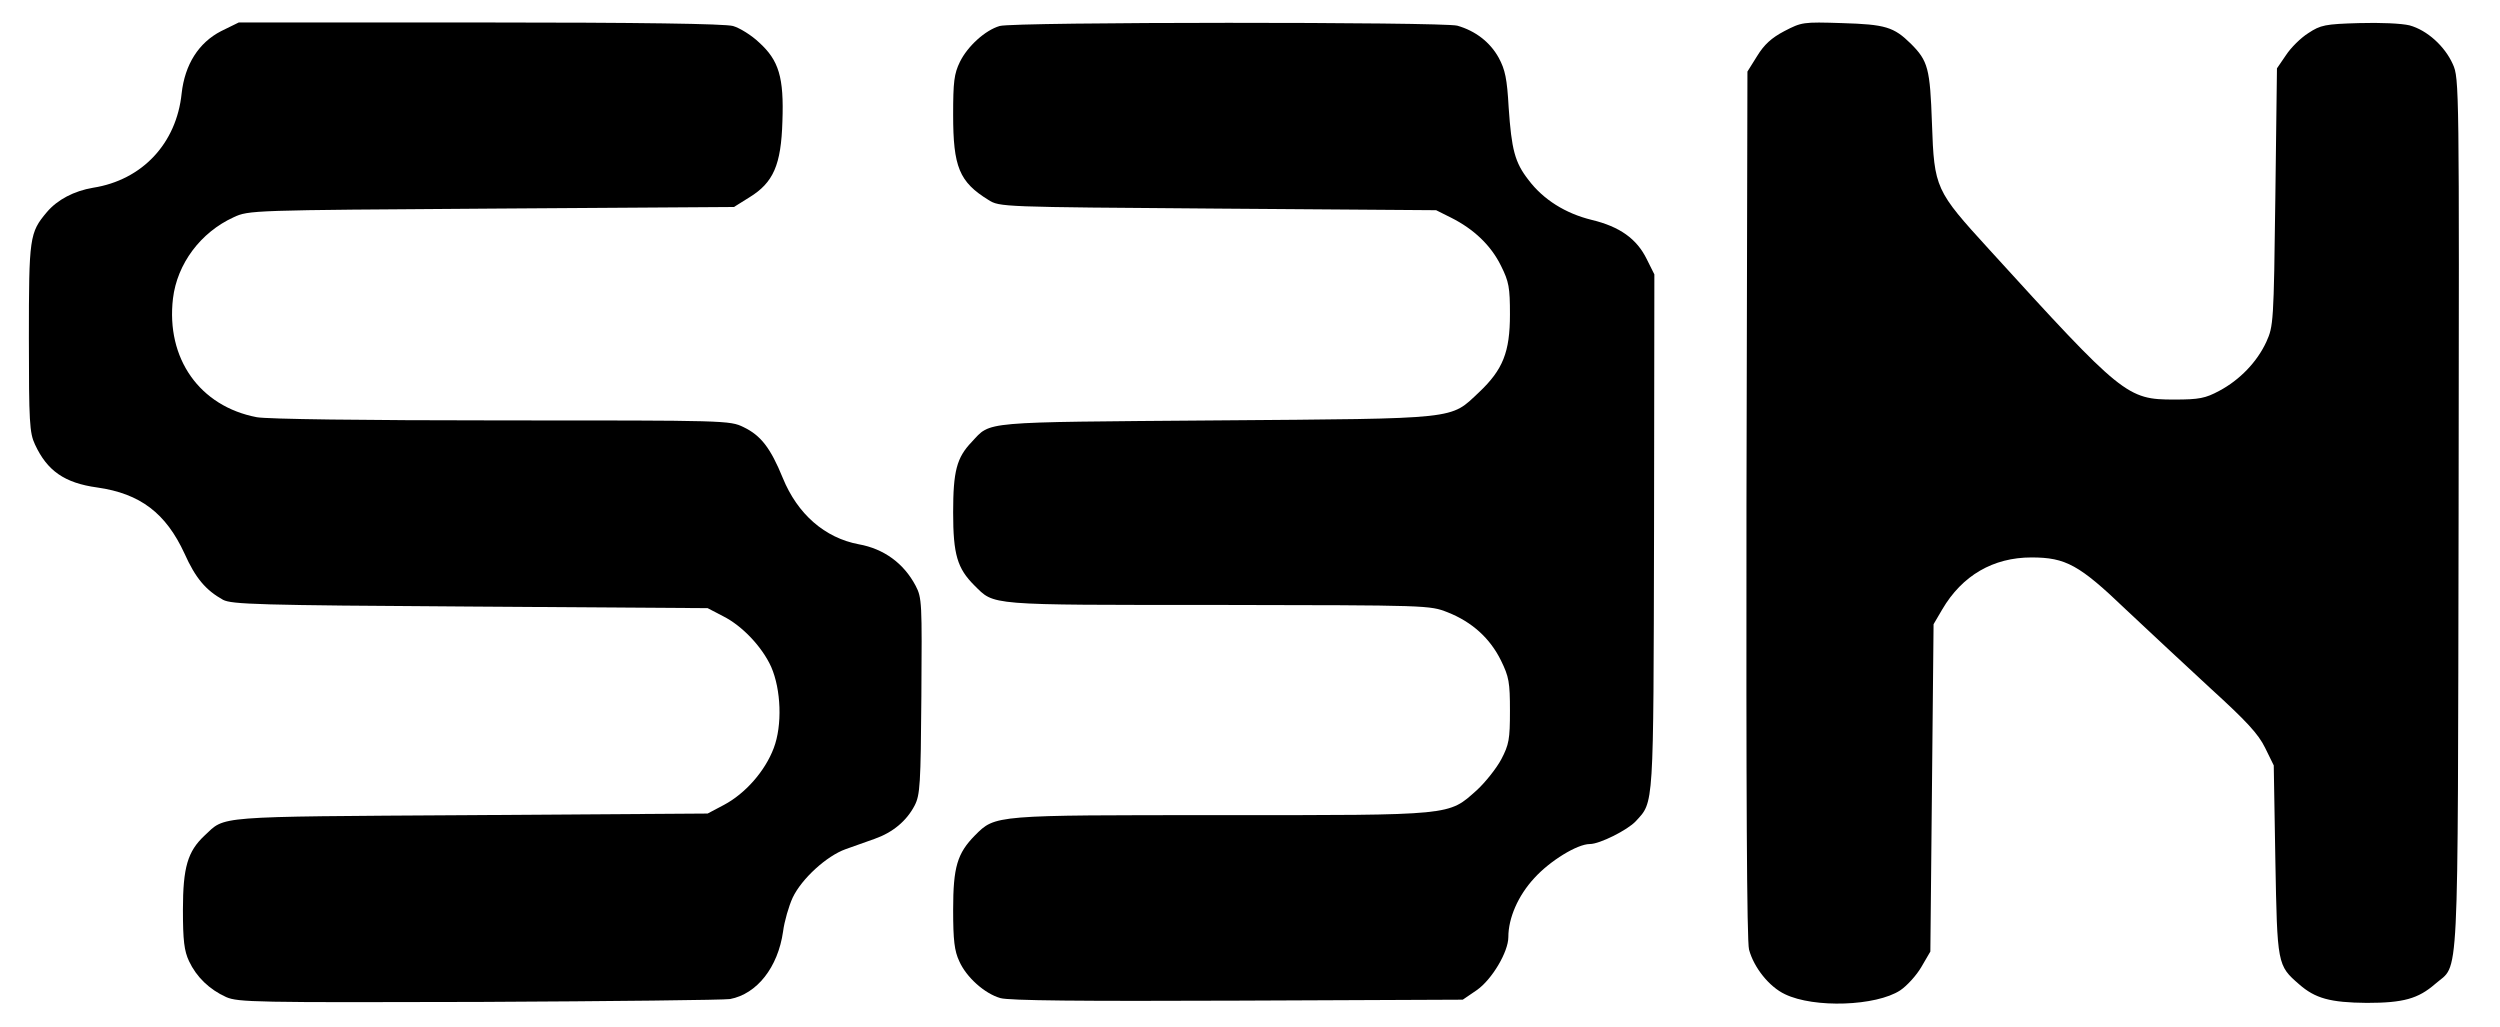
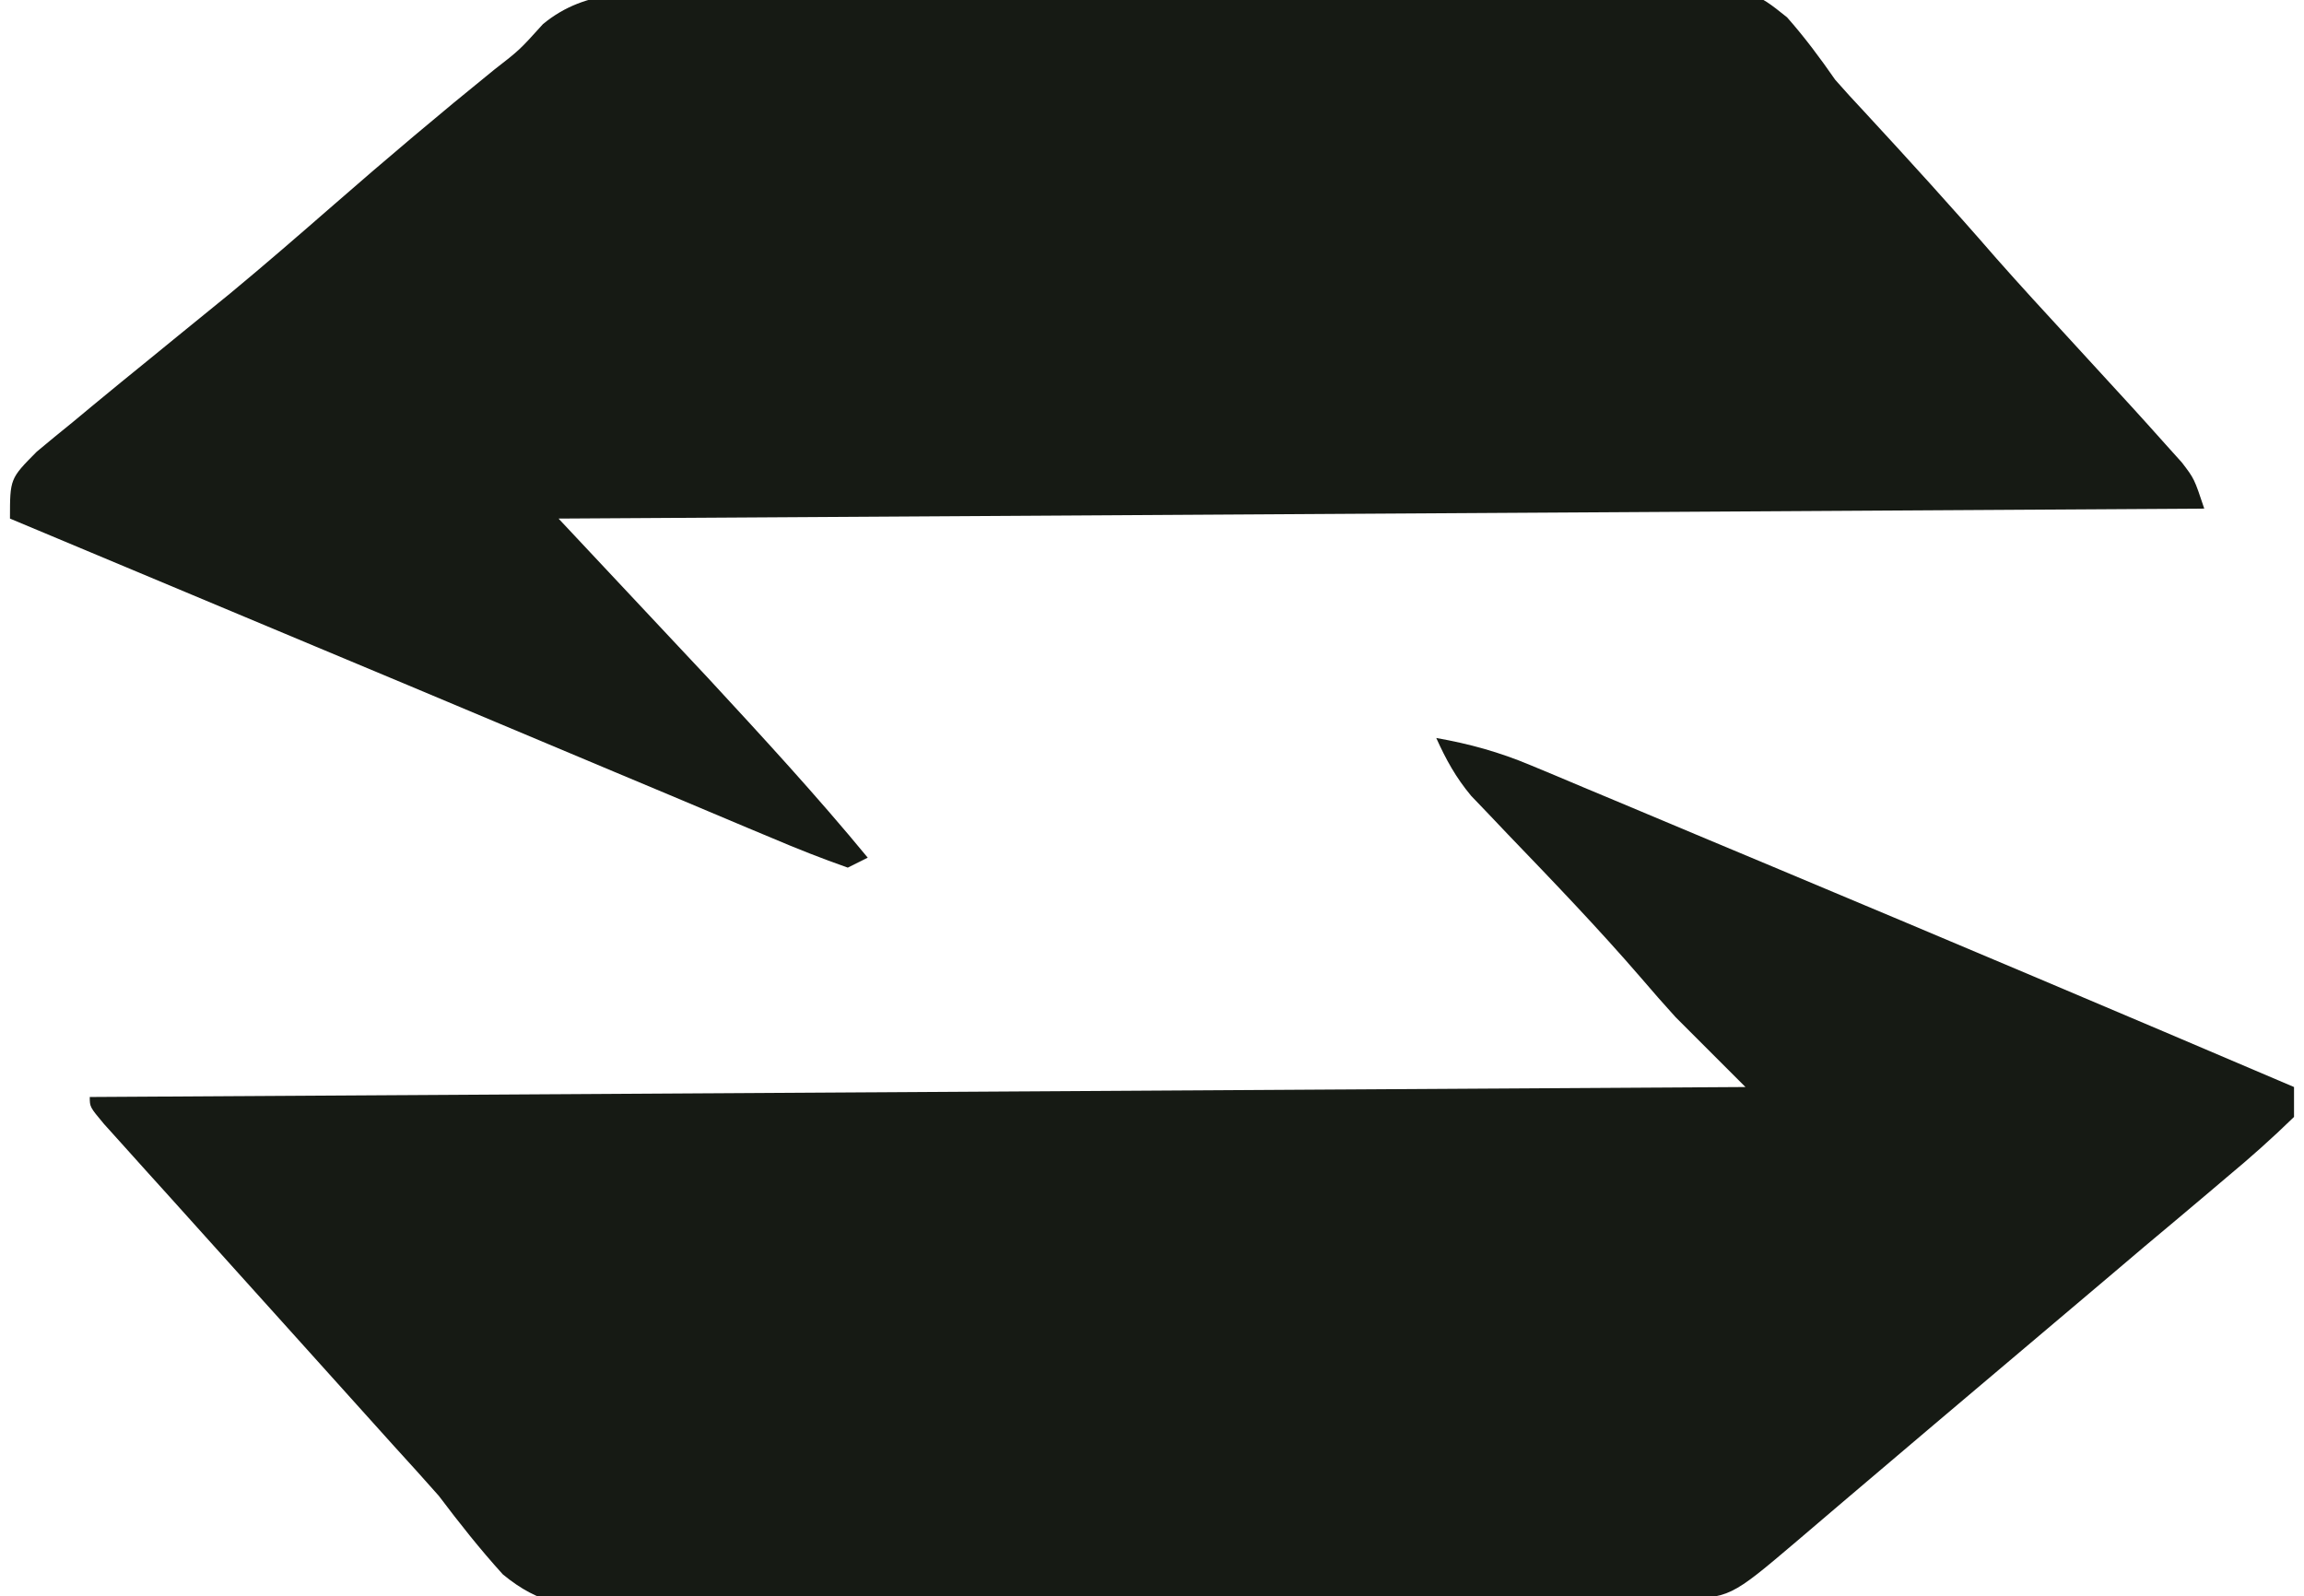
- <svg xmlns="http://www.w3.org/2000/svg" version="1.0" width="779pt" height="320pt" viewBox="0 0 779 320" preserveAspectRatio="xMidYMid meet" id="svg3">
-   <defs id="defs3" />
-   <g transform="translate(0,320) scale(0.1,-0.1)" fill="#000000" stroke="none" id="g3" style="fill:#000;fill-opacity:1">
-     <path d="M689 3103 c-70 -36 -113 -104 -123 -194 -16 -156 -123 -270 -276 -294 -59 -10 -111 -37 -144 -76 -54 -64 -56 -78 -56 -393 0 -261 2 -295 19 -331 38 -82 92 -120 194 -134 134 -19 214 -80 272 -206 34 -76 66 -114 120 -144 27 -14 107 -17 770 -21 l740 -5 48 -25 c60 -30 122 -96 150 -158 31 -71 35 -182 8 -253 -27 -72 -89 -142 -155 -177 l-51 -27 -740 -5 c-809 -5 -761 -2 -828 -64 -52 -49 -67 -98 -67 -231 0 -96 4 -128 19 -160 23 -49 63 -88 116 -112 37 -16 91 -17 790 -15 413 2 764 6 780 9 84 16 149 99 165 210 4 32 18 80 30 106 28 59 106 130 165 151 25 9 65 23 90 32 57 20 100 56 125 104 17 33 19 65 21 341 2 291 2 306 -18 344 -37 70 -99 115 -177 129 -106 20 -191 94 -237 207 -38 93 -68 132 -122 158 -43 21 -52 21 -754 21 -432 0 -731 4 -763 10 -178 34 -283 183 -261 370 13 108 86 206 189 253 47 22 55 22 803 27 l756 5 48 30 c75 46 99 101 103 237 5 137 -11 190 -73 246 -23 22 -60 45 -81 51 -26 7 -287 11 -790 11 l-750 0 -55 -27z" id="path1" style="fill:#000;fill-opacity:1" />
-     <path d="M3115 3119 c-45 -13 -100 -63 -124 -112 -18 -37 -21 -62 -21 -165 0 -162 19 -209 110 -265 35 -22 37 -22 715 -27 l680 -5 46 -23 c72 -36 125 -87 156 -150 25 -50 28 -68 28 -152 0 -117 -22 -172 -96 -242 -92 -86 -54 -82 -819 -88 -741 -6 -701 -2 -762 -67 -47 -49 -58 -91 -58 -220 0 -131 13 -174 66 -227 64 -63 34 -61 759 -61 659 -1 660 -1 716 -23 76 -30 132 -81 166 -150 25 -51 28 -68 28 -157 0 -89 -3 -105 -27 -151 -15 -28 -49 -71 -76 -96 -90 -80 -68 -78 -796 -78 -710 0 -704 1 -768 -63 -55 -56 -68 -98 -68 -232 0 -95 4 -128 19 -160 22 -50 79 -101 128 -115 26 -8 252 -10 740 -8 l701 3 44 30 c47 33 98 119 98 165 0 59 30 129 81 184 49 54 134 106 173 106 31 0 118 44 143 71 57 62 55 34 57 904 l1 800 -24 48 c-31 63 -84 101 -172 122 -81 20 -150 63 -196 124 -43 55 -53 95 -62 226 -5 90 -11 118 -31 155 -27 49 -73 84 -129 100 -45 12 -1383 12 -1426 -1z" id="path2" style="fill:#000;fill-opacity:1" />
-     <path d="M5560 3103 c-40 -21 -63 -42 -85 -78 l-30 -48 -3 -1350 c-1 -883 1 -1362 8 -1386 15 -56 63 -116 112 -139 91 -44 284 -37 359 12 21 14 51 47 66 73 l28 48 5 510 5 510 27 46 c62 106 159 162 278 162 107 0 149 -23 295 -163 67 -63 185 -173 263 -245 112 -102 149 -142 170 -185 l27 -55 5 -295 c6 -326 6 -328 74 -387 50 -44 97 -57 211 -58 114 0 160 13 213 59 76 67 70 -49 73 1466 2 1335 2 1356 -18 1400 -25 56 -80 106 -135 121 -25 6 -90 9 -158 7 -105 -3 -119 -6 -157 -31 -24 -15 -55 -46 -70 -69 l-28 -41 -5 -401 c-5 -392 -6 -402 -28 -451 -29 -63 -83 -119 -147 -153 -43 -23 -62 -27 -140 -27 -147 0 -161 11 -577 468 -167 183 -171 190 -178 392 -6 172 -12 195 -66 249 -53 52 -79 60 -214 64 -122 4 -126 3 -180 -25z" id="path3" style="fill:#000;fill-opacity:1" />
-   </g>
+ <svg xmlns="http://www.w3.org/2000/svg" version="1.1" width="231" height="160">
+   <path d="M0 0 C1.15 -0.014 2.301 -0.027 3.486 -0.041 C7.283 -0.078 11.08 -0.078 14.877 -0.075 C17.52 -0.086 20.163 -0.098 22.805 -0.111 C28.342 -0.134 33.879 -0.134 39.417 -0.122 C45.806 -0.109 52.195 -0.145 58.584 -0.203 C64.745 -0.257 70.905 -0.267 77.066 -0.259 C79.681 -0.261 82.296 -0.276 84.911 -0.304 C88.57 -0.339 92.224 -0.322 95.883 -0.293 C96.961 -0.314 98.039 -0.335 99.15 -0.356 C106.356 -0.225 106.356 -0.225 109.678 2.432 C111.45 4.442 112.981 6.495 114.506 8.695 C115.435 9.753 116.382 10.796 117.35 11.82 C121.842 16.682 126.295 21.567 130.631 26.57 C133.052 29.313 135.528 32.003 138.006 34.695 C144.743 42.03 144.743 42.03 147.631 45.257 C148.17 45.856 148.709 46.456 149.264 47.073 C150.506 48.695 150.506 48.695 151.506 51.695 C97.056 52.025 42.606 52.355 -13.494 52.695 C-8.544 57.975 -3.594 63.255 1.506 68.695 C6.974 74.608 12.387 80.482 17.506 86.695 C16.516 87.19 16.516 87.19 15.506 87.695 C12.896 86.778 10.394 85.79 7.854 84.706 C7.062 84.376 6.271 84.046 5.455 83.705 C2.823 82.605 0.196 81.494 -2.431 80.382 C-4.255 79.617 -6.079 78.853 -7.904 78.089 C-11.759 76.474 -15.613 74.855 -19.466 73.232 C-25.567 70.662 -31.674 68.107 -37.783 65.554 C-48.023 61.274 -58.259 56.987 -68.494 52.695 C-68.494 48.695 -68.494 48.695 -65.818 45.995 C-64.616 44.987 -63.403 43.992 -62.181 43.007 C-61.541 42.475 -60.901 41.943 -60.242 41.396 C-58.335 39.816 -56.417 38.253 -54.494 36.695 C-53.553 35.926 -52.612 35.158 -51.642 34.366 C-49.898 32.944 -48.152 31.523 -46.404 30.105 C-42.885 27.19 -39.438 24.197 -35.994 21.195 C-30.722 16.598 -25.397 12.094 -19.959 7.695 C-17.398 5.707 -17.398 5.707 -15.058 3.113 C-10.599 -0.57 -5.537 -0.028 0 0 Z " fill="#161A14" transform="translate(69.4939,-0.6945801)" />
+   <path d="M0 0 C3.347 0.591 6.318 1.415 9.45 2.727 C10.305 3.083 11.161 3.439 12.042 3.805 C12.961 4.193 13.881 4.581 14.828 4.98 C15.798 5.386 16.769 5.791 17.768 6.208 C20.931 7.53 24.09 8.859 27.25 10.188 C29.418 11.096 31.587 12.004 33.756 12.911 C51.195 20.215 68.61 27.578 86 35 C86 35.99 86 36.98 86 38 C83.821 40.121 81.646 42.062 79.312 44 C78.632 44.577 77.952 45.153 77.25 45.748 C75.173 47.506 73.087 49.253 71 51 C69.854 51.97 68.71 52.941 67.566 53.914 C64.914 56.169 62.255 58.414 59.593 60.657 C57.435 62.476 55.281 64.299 53.127 66.123 C52.05 67.034 50.974 67.945 49.896 68.856 C47.06 71.254 44.227 73.657 41.398 76.066 C40.514 76.819 40.514 76.819 39.611 77.586 C38.481 78.547 37.352 79.509 36.225 80.473 C29.436 86.24 29.436 86.24 24.144 86.308 C23.143 86.325 22.143 86.342 21.111 86.36 C20.014 86.368 18.917 86.377 17.787 86.386 C16.63 86.402 15.474 86.418 14.282 86.435 C10.446 86.485 6.61 86.518 2.773 86.547 C1.464 86.558 0.154 86.568 -1.196 86.579 C-6.703 86.622 -12.211 86.66 -17.718 86.682 C-25.597 86.715 -33.473 86.781 -41.351 86.895 C-46.898 86.973 -52.444 87.012 -57.991 87.022 C-61.301 87.03 -64.608 87.058 -67.917 87.118 C-71.616 87.182 -75.31 87.182 -79.01 87.167 C-80.095 87.2 -81.18 87.233 -82.298 87.266 C-87.005 87.189 -89.878 86.925 -93.583 83.871 C-95.879 81.338 -97.942 78.729 -100 76 C-101.485 74.32 -102.983 72.652 -104.5 71 C-113.5 61 -113.5 61 -115.746 58.504 C-117.259 56.824 -118.772 55.144 -120.285 53.465 C-122.526 50.978 -124.763 48.489 -127 46 C-127.773 45.144 -128.547 44.288 -129.344 43.406 C-130.076 42.592 -130.808 41.777 -131.562 40.938 C-132.554 39.837 -132.554 39.837 -133.566 38.715 C-135 37 -135 37 -135 36 C-80.22 35.67 -25.44 35.34 31 35 C27.535 31.535 27.535 31.535 24 28 C22.832 26.709 21.677 25.406 20.551 24.078 C16.26 19.106 11.718 14.381 7.166 9.648 C6.527 8.976 5.889 8.303 5.23 7.609 C4.657 7.011 4.084 6.412 3.493 5.796 C1.964 3.956 0.978 2.175 0 0 Z " fill="#161A14" transform="translate(144,74)" />
</svg>
